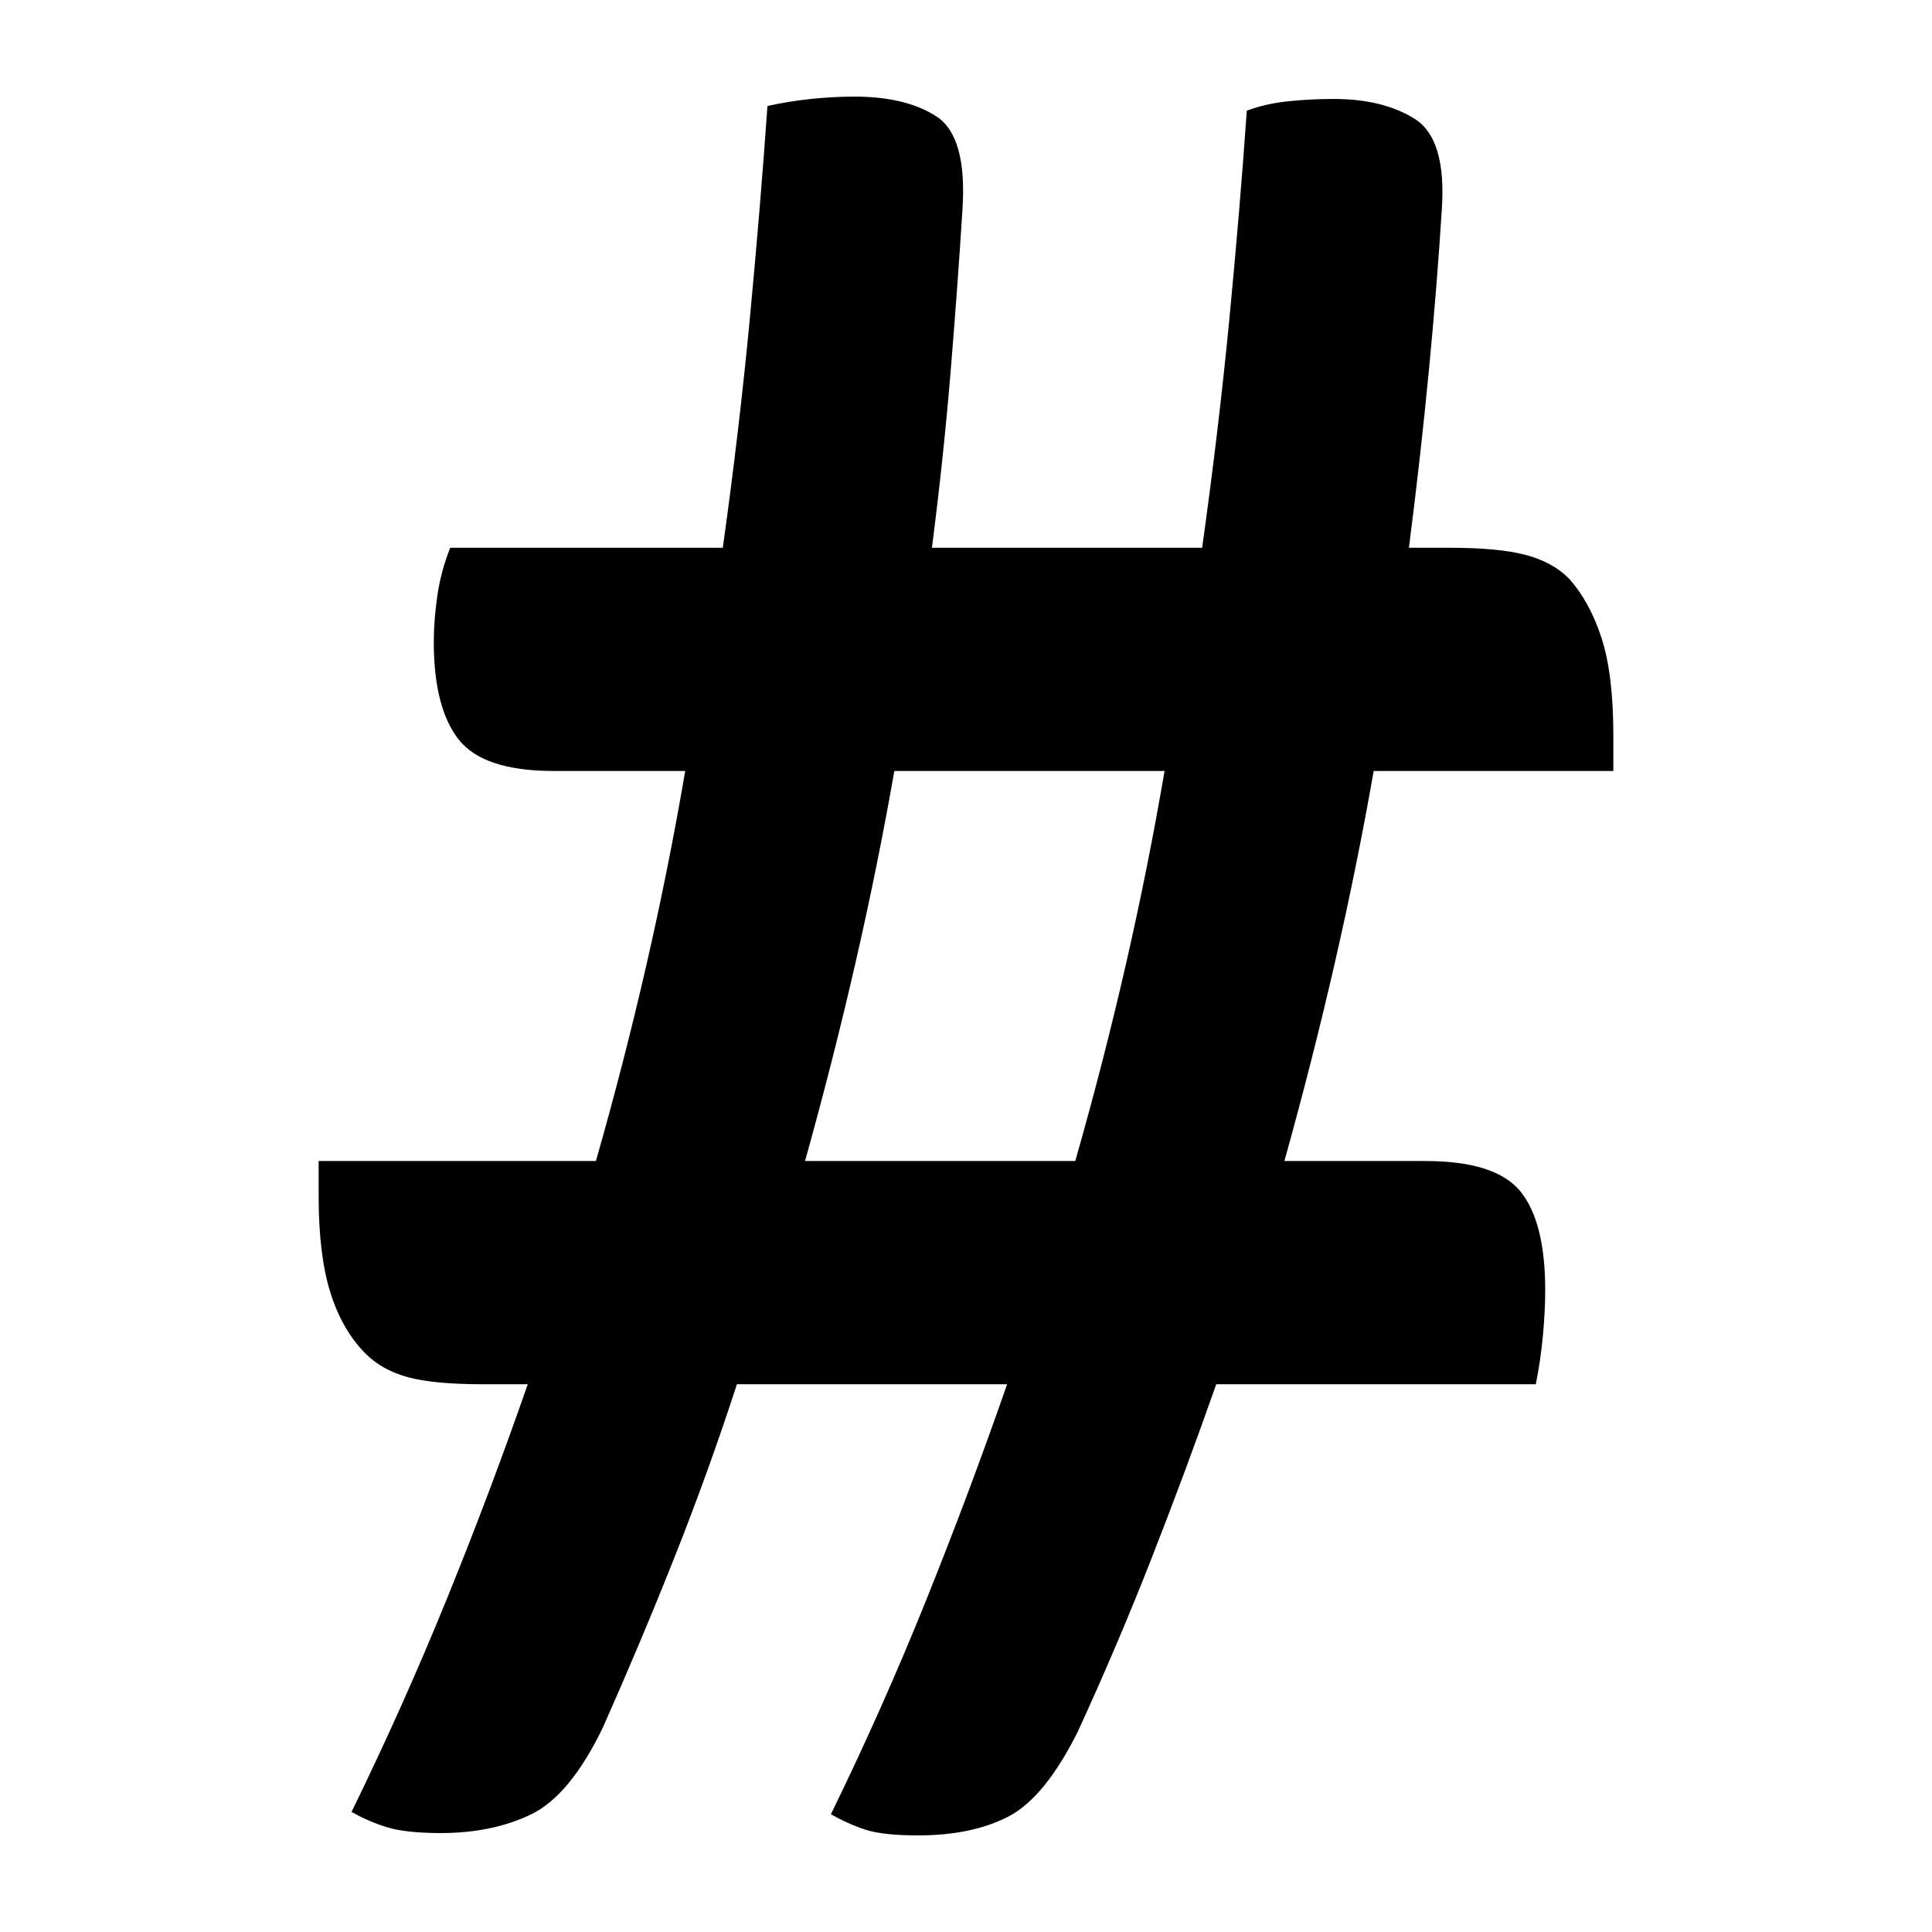
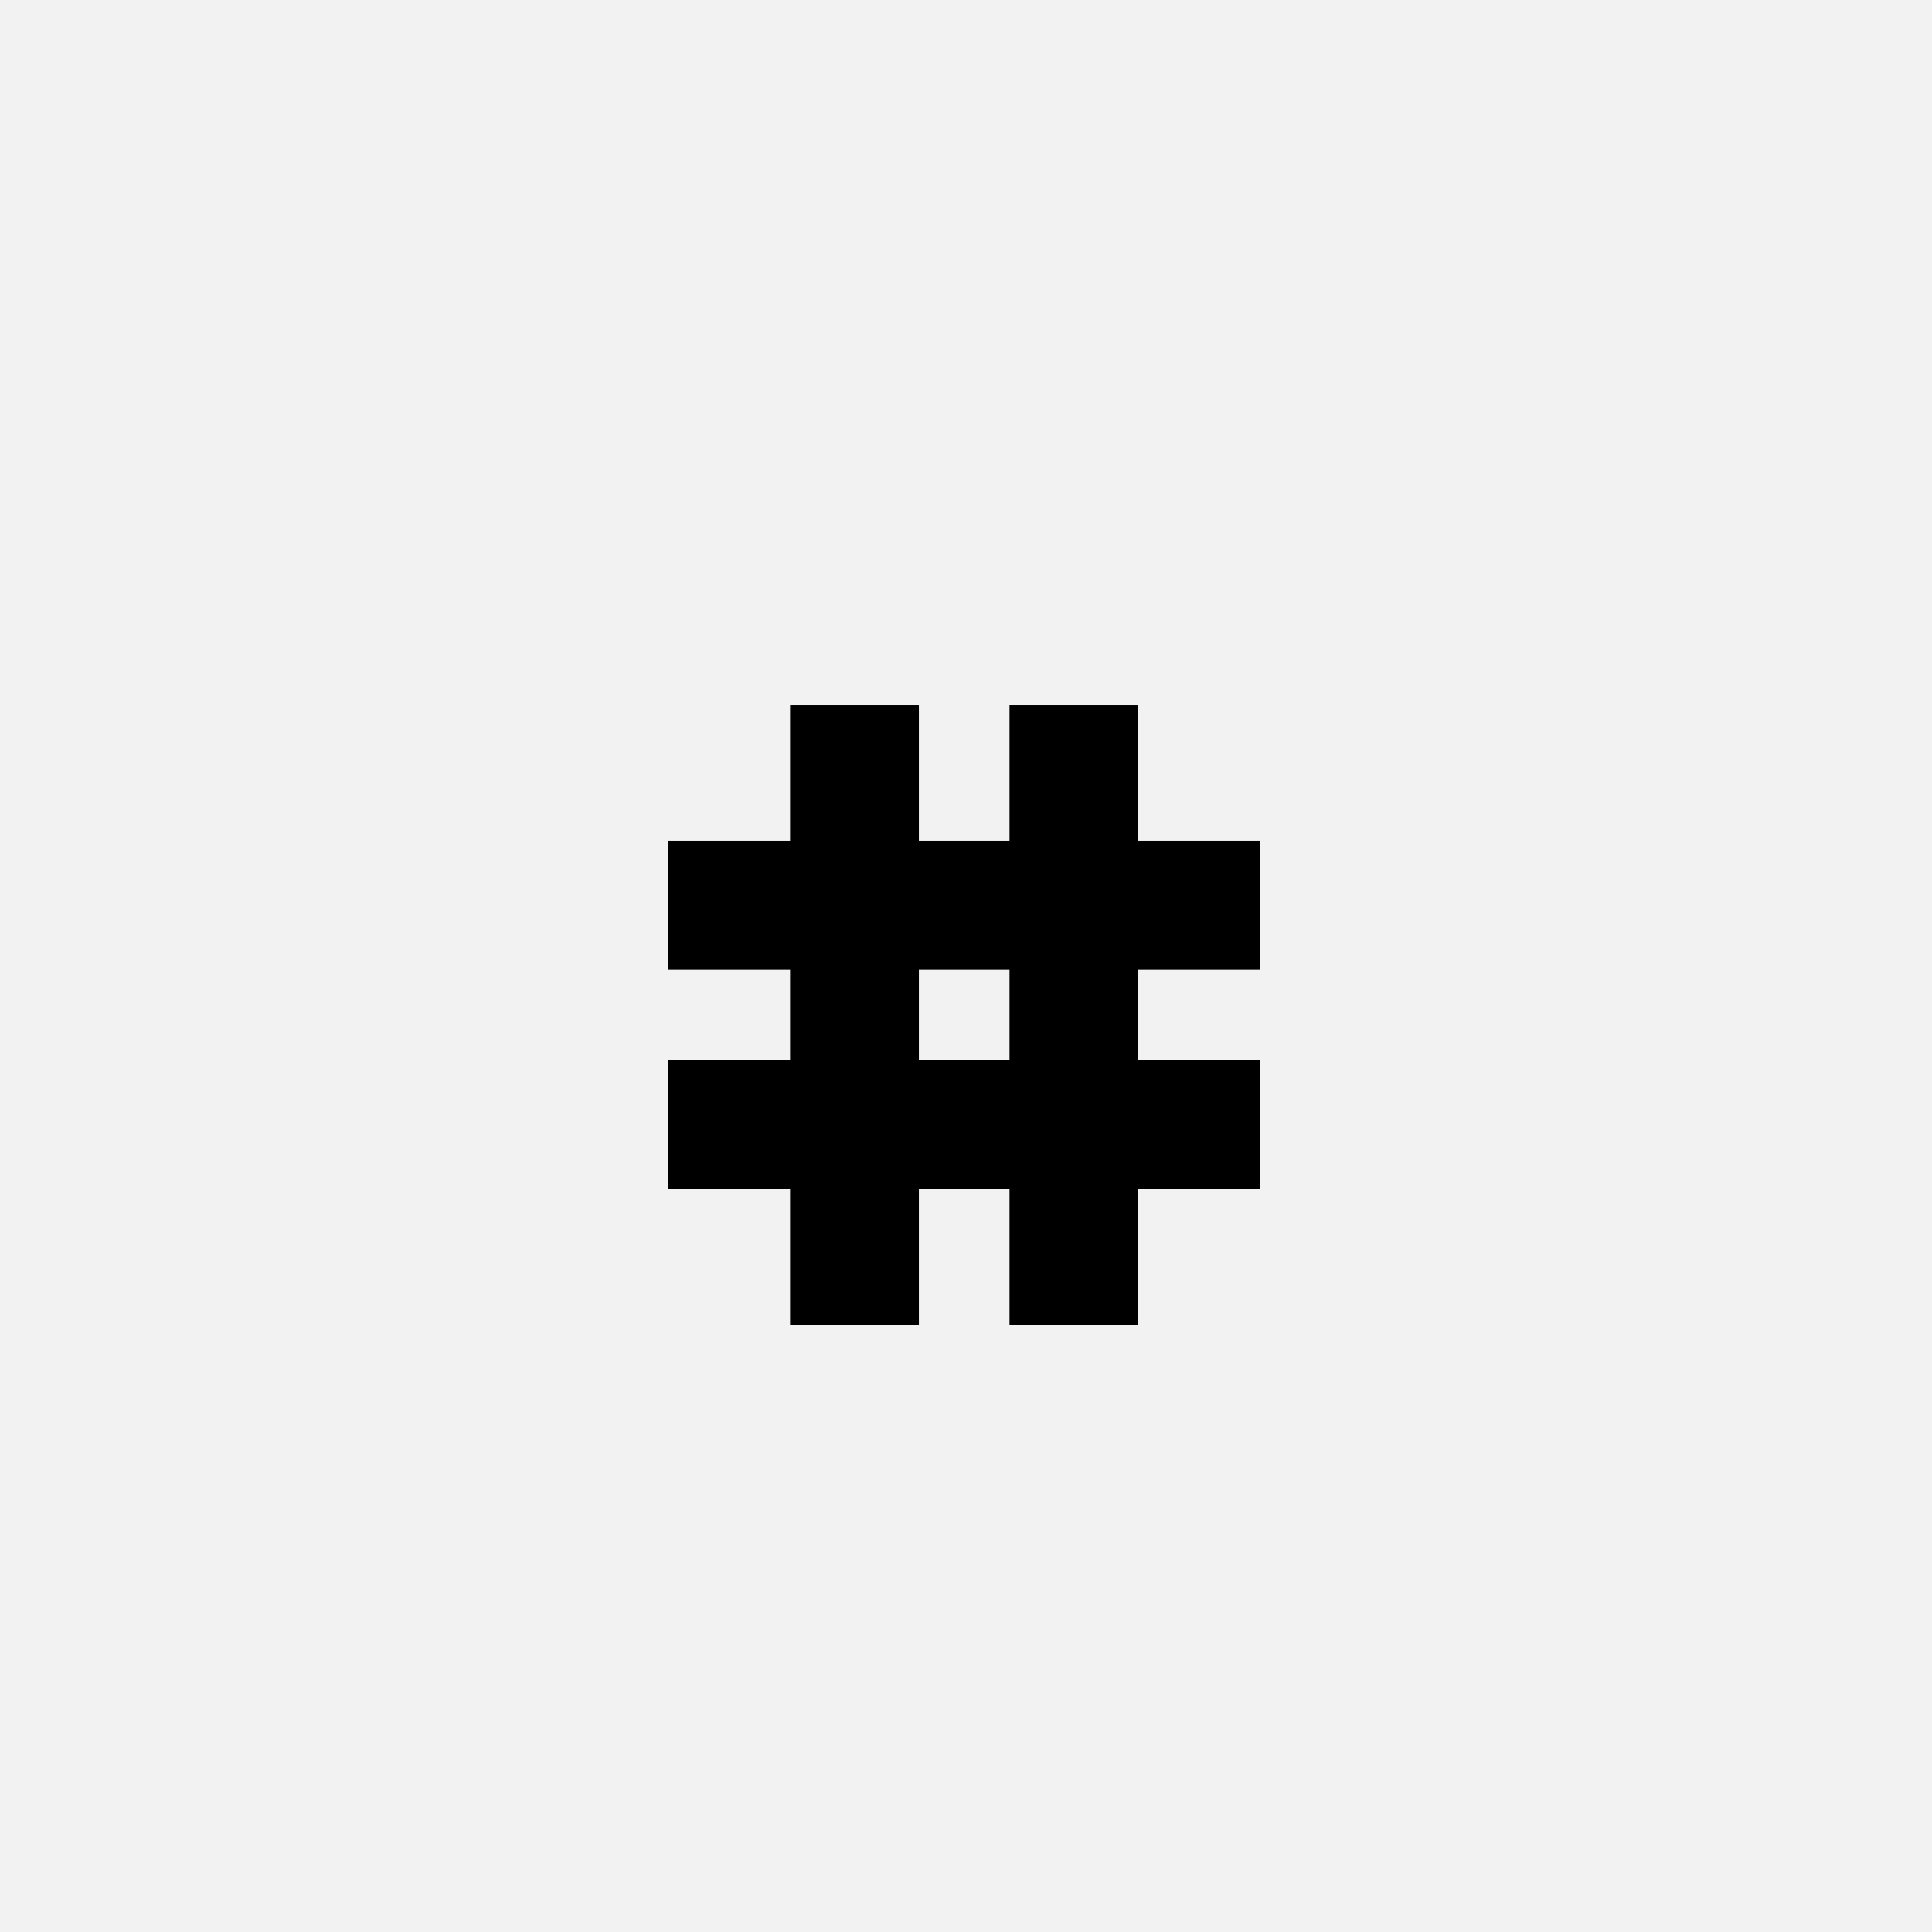
<svg xmlns="http://www.w3.org/2000/svg" width="1000" height="1000" viewBox="0 0 1000 1000" version="1.1">
-   <path d="M12,133.5 l59,0 c4.0,14.0,7.58,27.92,10.75,41.75 c3.17,13.83,5.92,27.58,8.25,41.25 l-28,0 c-10.0,0,-16.75,2.25,-20.25,6.75 c-3.5,4.5,-5.25,11.42,-5.25,20.75 c0,3.0,0.25,6.25,0.75,9.75 c0.5,3.5,1.42,6.92,2.75,10.25 l58,0 c2.33,16.67,4.25,32.92,5.75,48.75 c1.5,15.83,2.75,30.92,3.75,45.25 c3.0,0.67,6.08,1.17,9.25,1.5 c3.17,0.33,6.25,0.5,9.25,0.5 c7.33,0,13.17,-1.42,17.5,-4.25 c4.33,-2.83,6.17,-9.42,5.5,-19.75 c-0.67,-10.67,-1.5,-22.08,-2.5,-34.25 c-1.0,-12.17,-2.33,-24.75,-4,-37.75 l57.5,0 c2.33,16.67,4.25,32.75,5.75,48.25 c1.5,15.5,2.75,30.42,3.75,44.75 c2.67,1.0,5.58,1.67,8.75,2 c3.17,0.33,6.42,0.5,9.75,0.5 c7.0,0,12.75,-1.42,17.25,-4.25 c4.5,-2.83,6.42,-9.25,5.75,-19.25 c-0.67,-10.67,-1.58,-22.08,-2.75,-34.25 c-1.17,-12.17,-2.58,-24.75,-4.25,-37.75 l8.5,0 c7.0,0,12.42,-0.5,16.25,-1.5 c3.83,-1.0,6.92,-2.67,9.25,-5 c3.0,-3.33,5.33,-7.58,7,-12.75 c1.67,-5.17,2.5,-12.08,2.5,-20.75 l0,-7.5 l-51,0 c-2.33,-13.33,-5.08,-26.92,-8.25,-40.75 c-3.17,-13.83,-6.75,-27.92,-10.75,-42.25 l30,0 c10.0,0,16.75,-2.17,20.25,-6.5 c3.5,-4.33,5.25,-11.33,5.25,-21 c0,-3.0,-0.17,-6.25,-0.5,-9.75 c-0.33,-3.5,-0.83,-6.92,-1.5,-10.25 l-68,0 c-4.33,-12.33,-8.92,-24.67,-13.75,-37 c-4.83,-12.33,-10.08,-24.67,-15.75,-37 c-4.67,-9.33,-9.58,-15.33,-14.75,-18 c-5.17,-2.67,-11.58,-4,-19.25,-4 c-5.0,0,-8.75,0.42,-11.25,1.25 c-2.5,0.83,-4.92,1.92,-7.25,3.25 c7.33,15.0,14.08,30.17,20.25,45.5 c6.17,15.33,11.92,30.67,17.25,46 l-57.5,0 c-4.0,-12.33,-8.42,-24.58,-13.25,-36.75 c-4.83,-12.17,-9.92,-24.25,-15.25,-36.25 c-4.67,-9.67,-9.75,-15.83,-15.25,-18.5 c-5.5,-2.67,-11.92,-4,-19.25,-4 c-5.0,0,-8.83,0.42,-11.5,1.25 c-2.67,0.83,-5.17,1.92,-7.5,3.25 c7.33,15.0,14.08,30.08,20.25,45.25 c6.17,15.17,11.92,30.42,17.25,45.75 l-9.5,0 c-7.0,0,-12.33,0.5,-16,1.5 c-3.67,1.0,-6.67,2.67,-9,5 c-3.33,3.33,-5.83,7.67,-7.5,13 c-1.67,5.33,-2.5,12.17,-2.5,20.5 Z M115.5,133.5 l57.5,0 c4.0,14.0,7.58,27.92,10.75,41.75 c3.17,13.83,5.92,27.58,8.25,41.25 l-57.5,0 c-2.33,-13.33,-5.08,-26.92,-8.25,-40.75 c-3.17,-13.83,-6.75,-27.92,-10.75,-42.25 Z M115.5,133.5" fill="rgb(0,0,0)" transform="matrix(2.432432,0.0,0.0,-2.432432,135.7432,925.6757)" />
+   <path d="M0,0 l1000,0 l0,1000 l-1000,0 Z M0,0" fill="rgb(242,242,242)" transform="matrix(1,0,0,-1,0,1000)" />
+   <path d="M344,90 l0,114 l-76,0 l0,-114 l-108,0 l0,114 l-102,0 l0,108 l102,0 l0,76 l-102,0 l0,108 l102,0 l0,114 l108,0 l0,-114 l76,0 l0,114 l108,0 l0,-114 l102,0 l0,-108 l-102,0 l0,-76 l102,0 l0,-108 l-102,0 l0,-114 Z M344,388 l-76,0 l0,-76 l76,0 Z M344,388" fill="rgb(0,0,0)" transform="matrix(0.617284,0.0,0.0,-0.617284,310.1852,741.358)" />
</svg>
